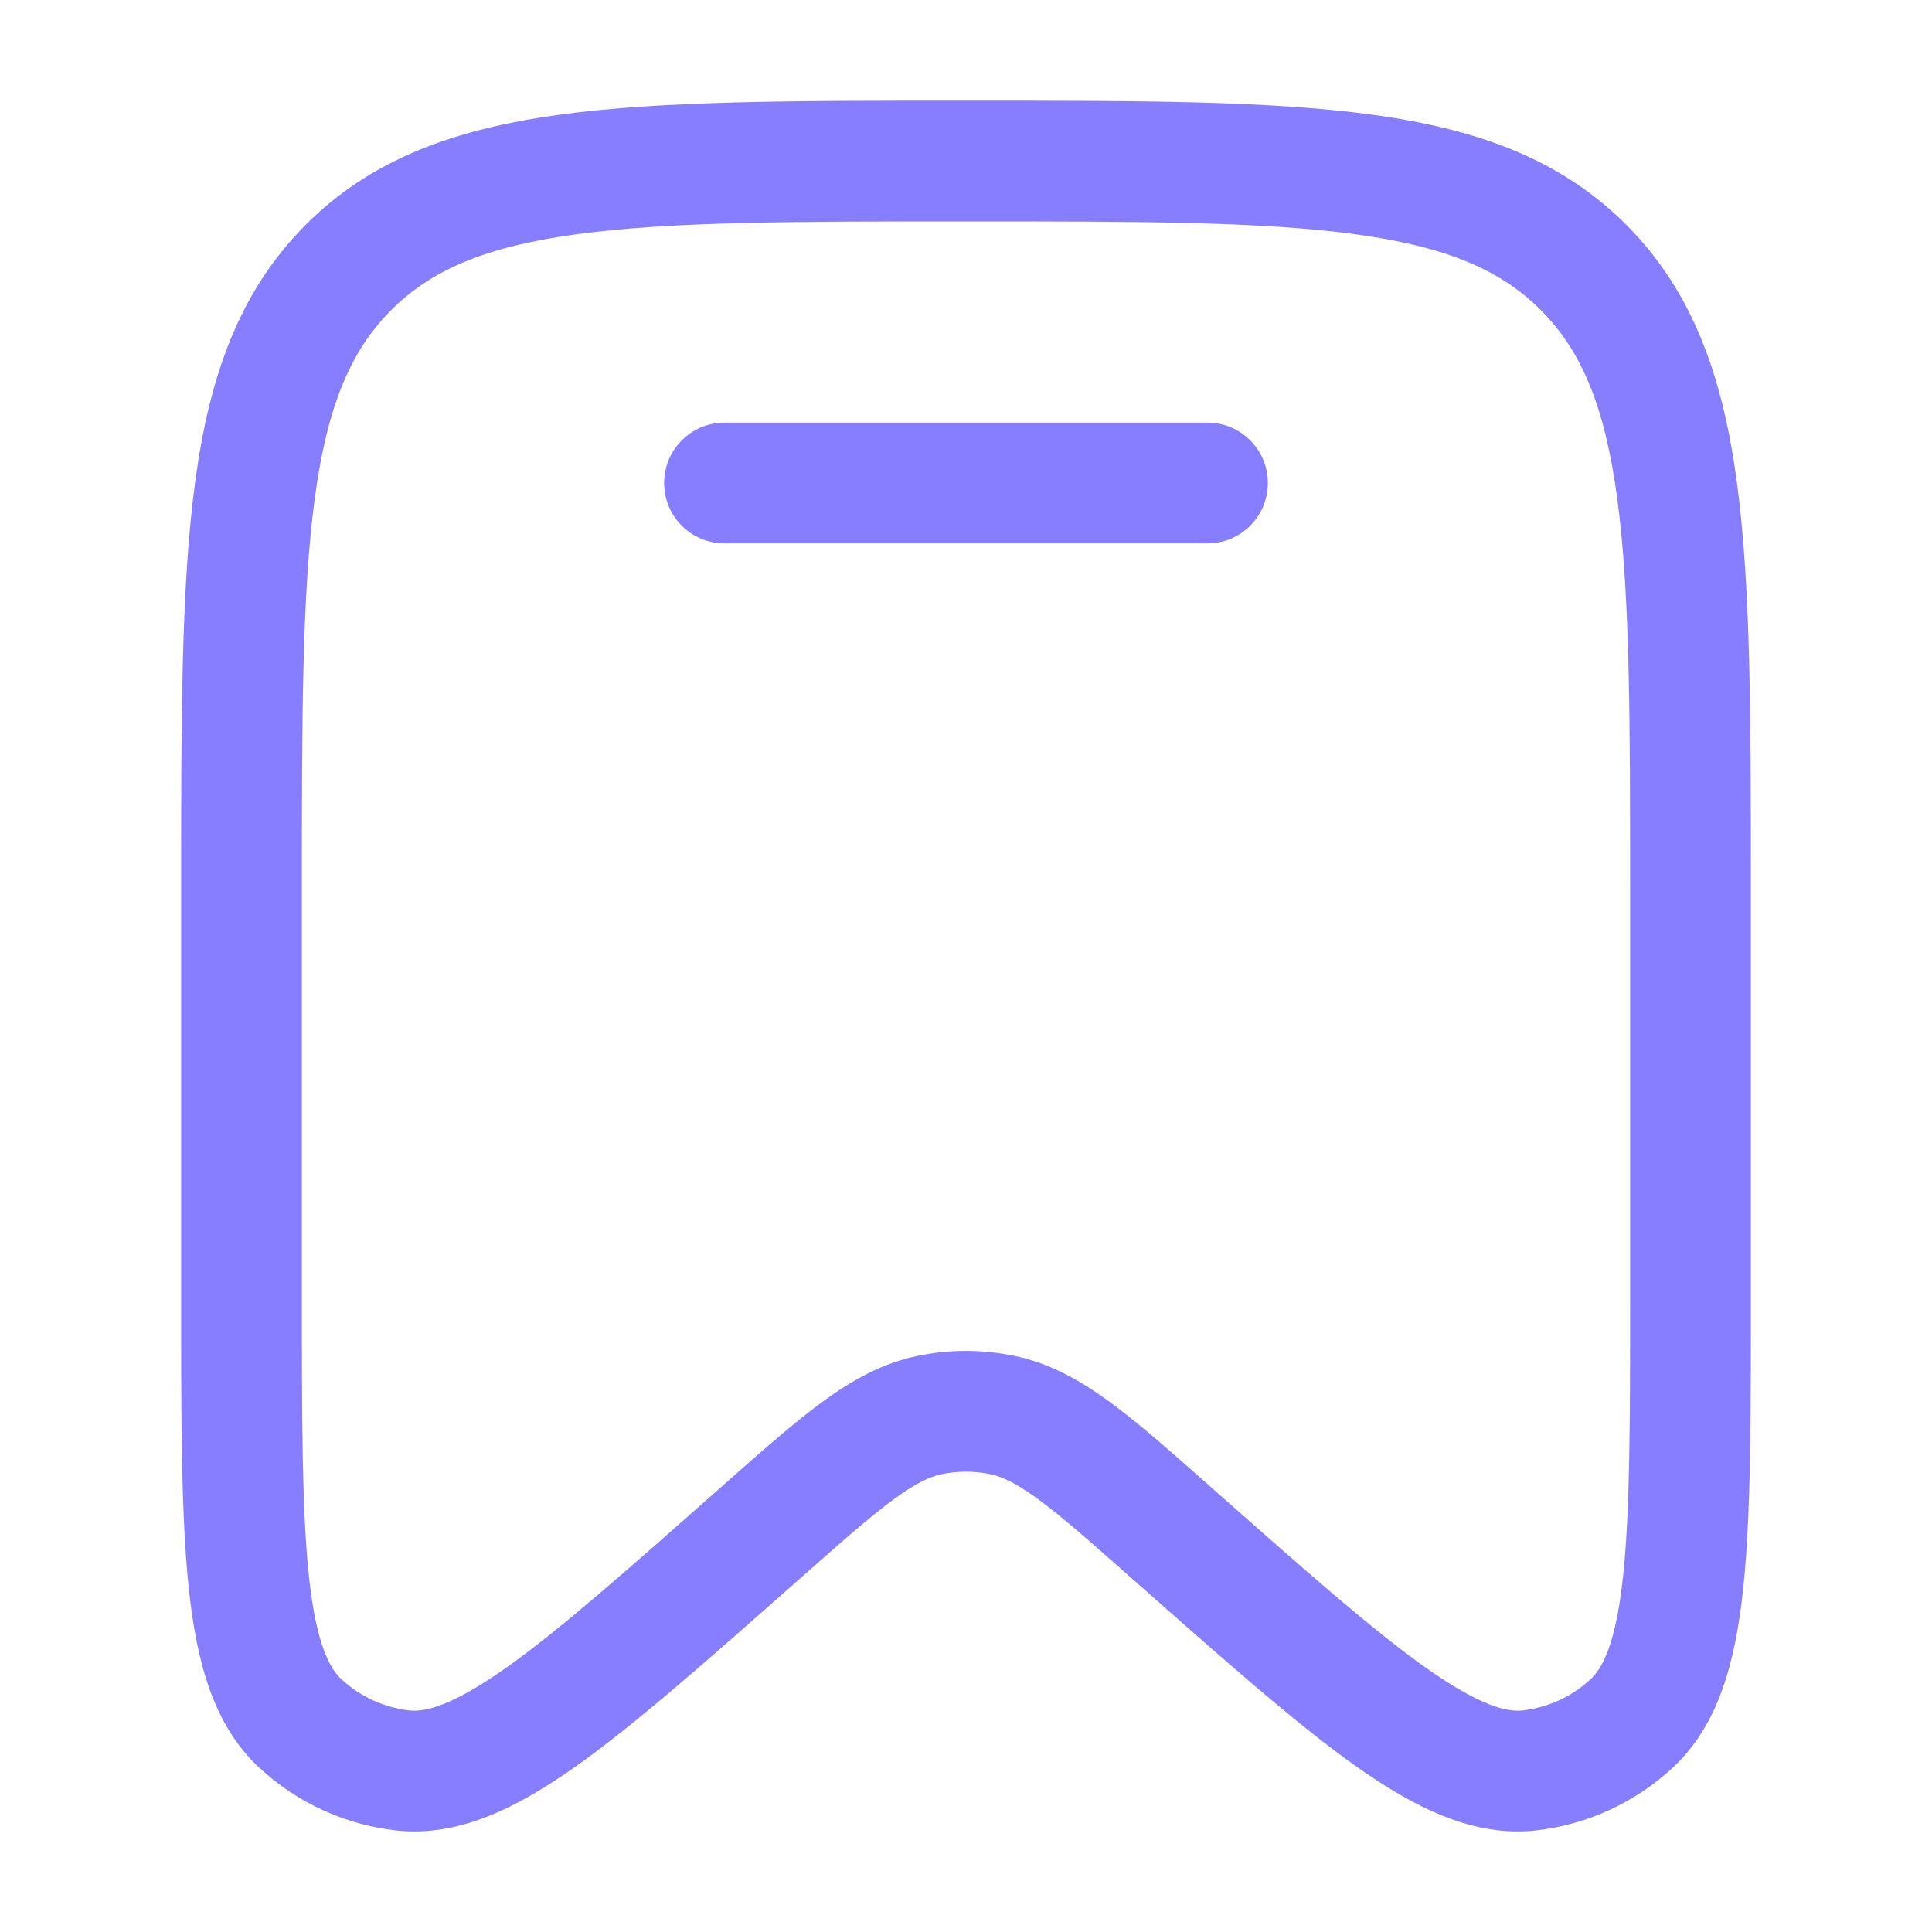
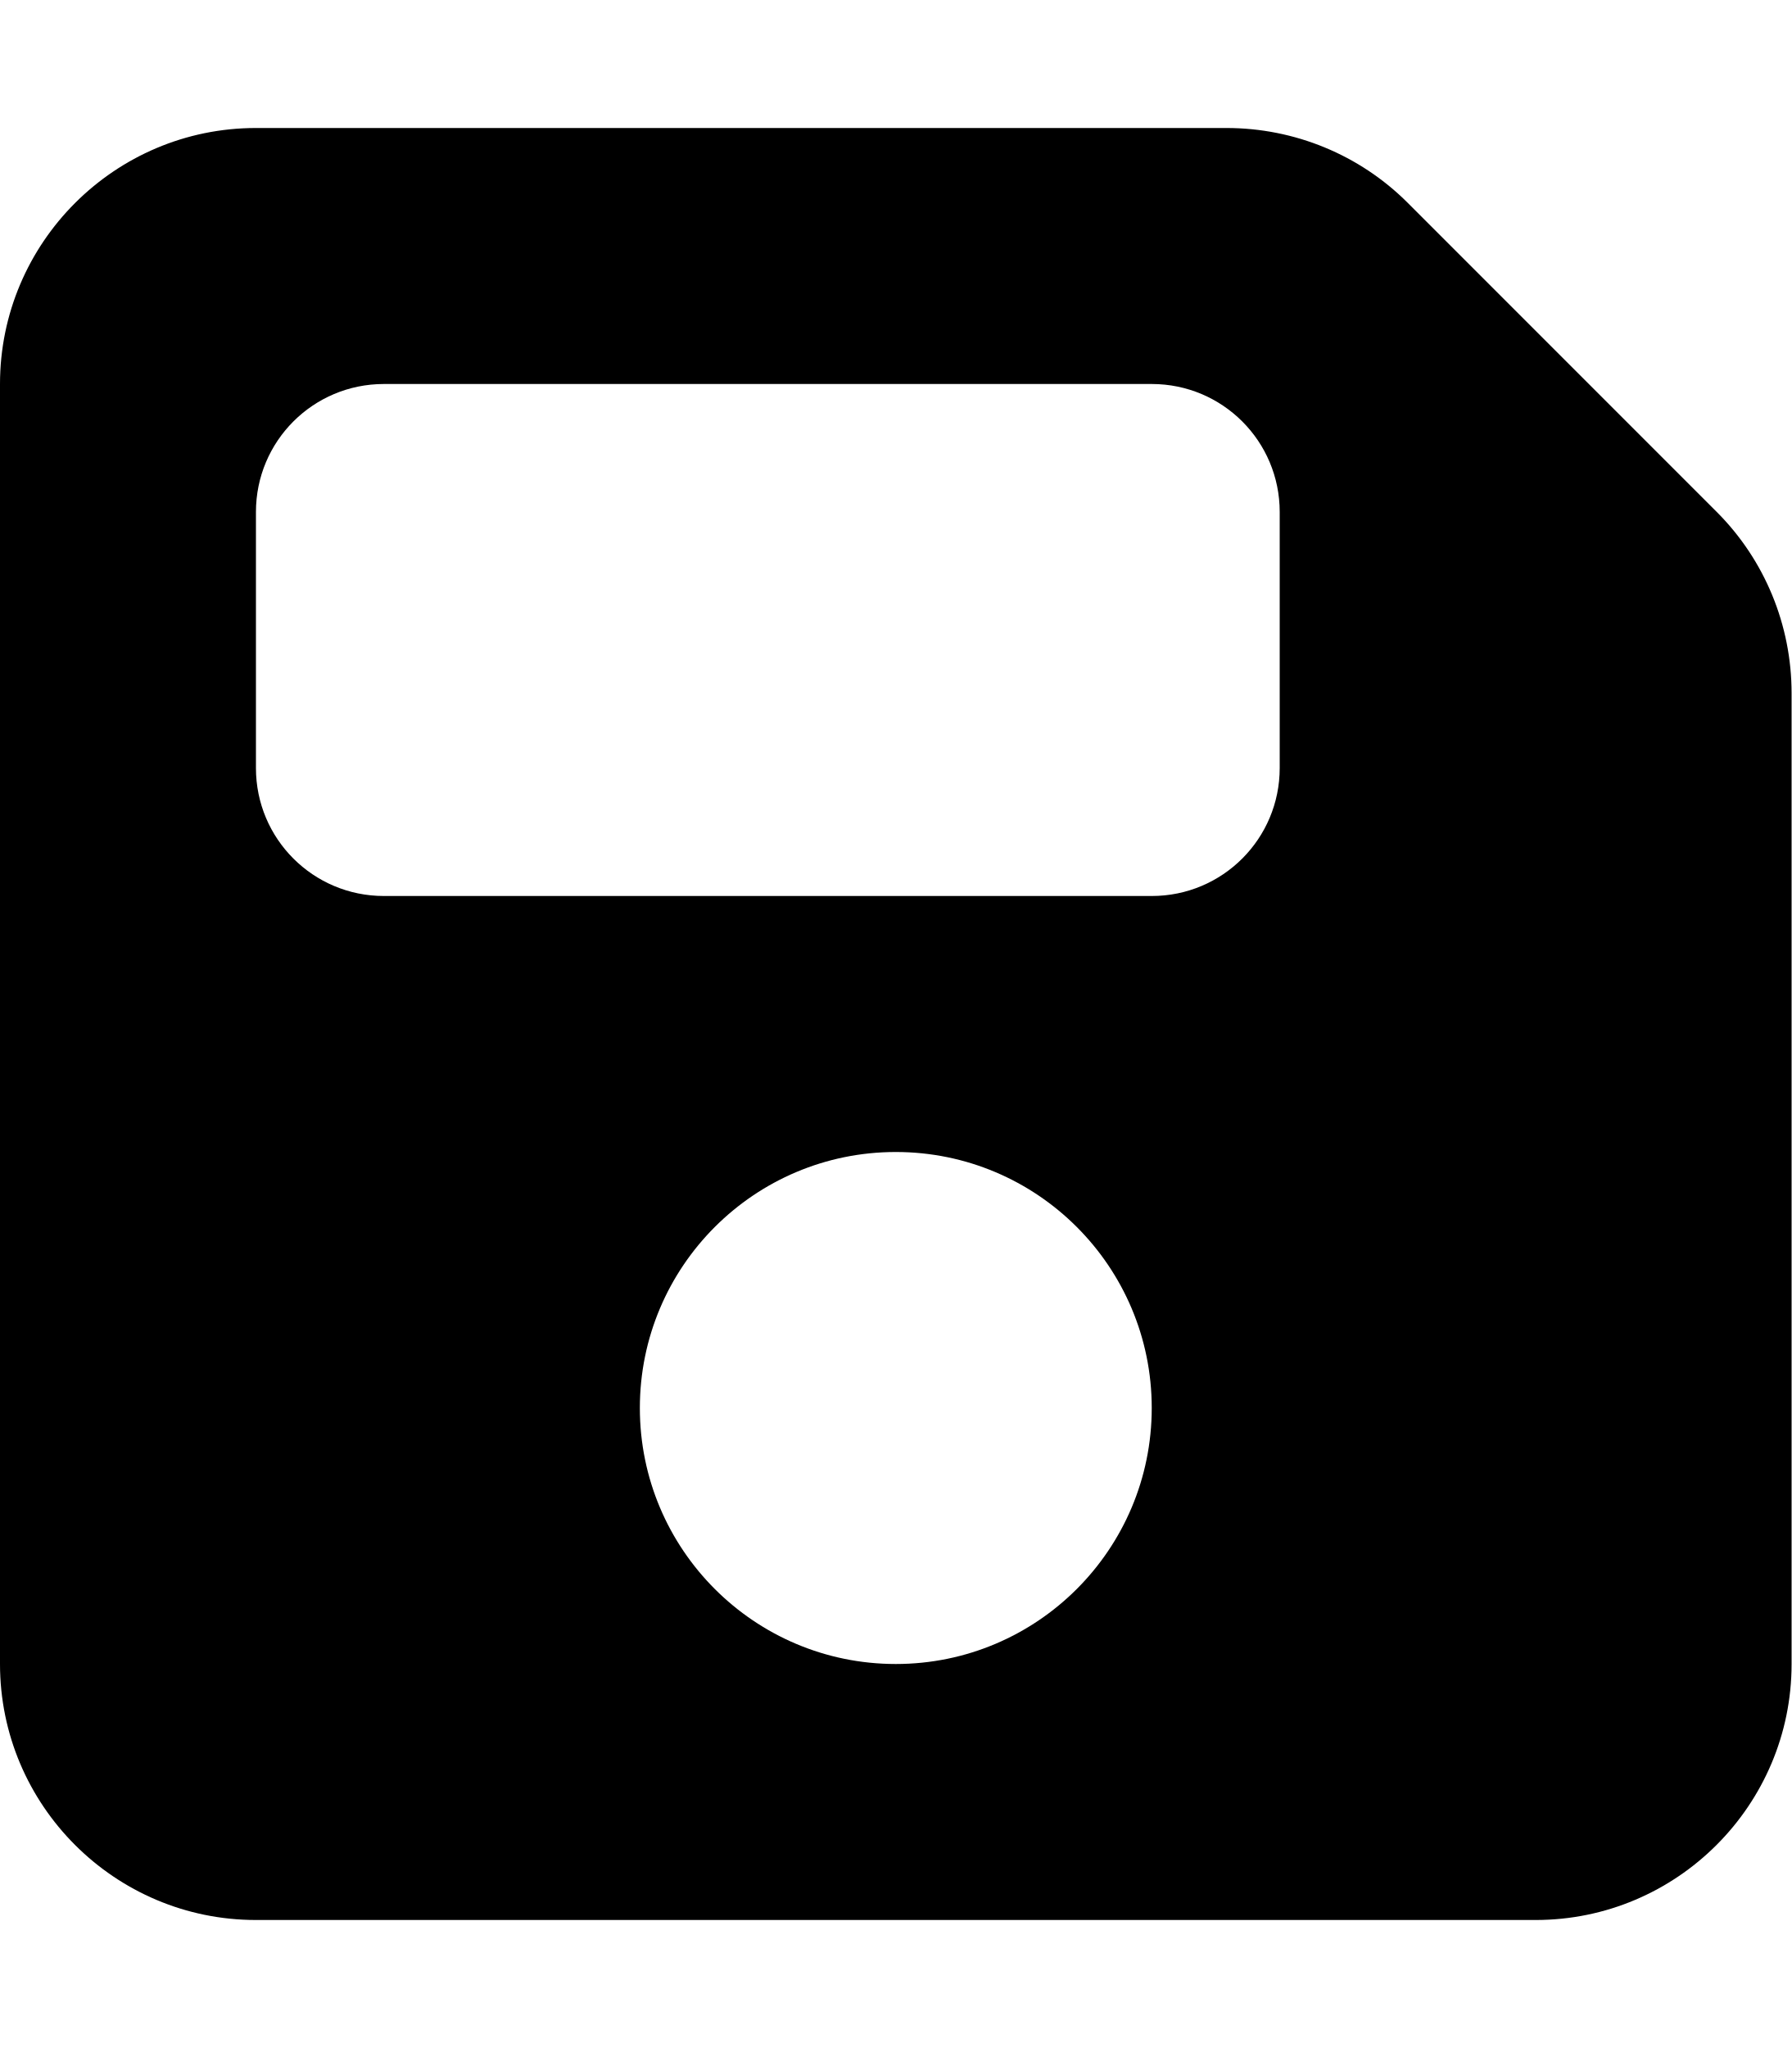
- <svg xmlns="http://www.w3.org/2000/svg" width="20" height="20" viewBox="0 0 20 20" fill="none">
-   <path d="M7.5 4.375C7.155 4.375 6.875 4.655 6.875 5C6.875 5.346 7.155 5.625 7.5 5.625H12.5C12.845 5.625 13.125 5.346 13.125 5C13.125 4.655 12.845 4.375 12.5 4.375H7.5Z" fill="#877EFF" />
-   <path fill-rule="evenodd" clip-rule="evenodd" d="M9.952 1.042C8.225 1.042 6.864 1.042 5.801 1.186C4.709 1.335 3.838 1.646 3.154 2.338C2.471 3.029 2.164 3.906 2.018 5.006C1.875 6.08 1.875 7.454 1.875 9.201V13.45C1.875 14.706 1.875 15.7 1.955 16.449C2.034 17.189 2.204 17.857 2.688 18.303C3.077 18.662 3.568 18.887 4.093 18.948C4.749 19.023 5.362 18.709 5.966 18.282C6.576 17.849 7.317 17.194 8.252 16.367L8.283 16.34C8.716 15.957 9.009 15.698 9.254 15.519C9.491 15.346 9.635 15.283 9.757 15.259C9.917 15.227 10.083 15.227 10.243 15.259C10.365 15.283 10.509 15.346 10.746 15.519C10.991 15.698 11.284 15.957 11.717 16.34L11.748 16.367C12.683 17.194 13.424 17.849 14.034 18.282C14.638 18.709 15.251 19.023 15.907 18.948C16.432 18.887 16.923 18.662 17.312 18.303C17.796 17.857 17.966 17.189 18.045 16.449C18.125 15.7 18.125 14.706 18.125 13.45V9.201C18.125 7.454 18.125 6.08 17.982 5.006C17.836 3.906 17.529 3.029 16.846 2.338C16.162 1.646 15.291 1.335 14.199 1.186C13.136 1.042 11.775 1.042 10.048 1.042H9.952ZM4.043 3.217C4.457 2.798 5.019 2.554 5.969 2.425C6.939 2.293 8.214 2.292 10 2.292C11.786 2.292 13.061 2.293 14.031 2.425C14.981 2.554 15.543 2.798 15.957 3.217C16.372 3.636 16.615 4.207 16.743 5.171C16.874 6.153 16.875 7.444 16.875 9.248V13.409C16.875 14.715 16.874 15.642 16.802 16.317C16.728 17.008 16.592 17.267 16.465 17.384C16.27 17.564 16.025 17.676 15.765 17.706C15.598 17.725 15.32 17.66 14.757 17.262C14.208 16.873 13.518 16.263 12.546 15.404L12.524 15.384C12.118 15.025 11.781 14.727 11.484 14.51C11.173 14.283 10.859 14.108 10.49 14.034C10.166 13.968 9.834 13.968 9.51 14.034C9.141 14.108 8.827 14.283 8.516 14.51C8.219 14.727 7.882 15.025 7.476 15.384L7.454 15.404C6.482 16.263 5.792 16.873 5.243 17.262C4.68 17.66 4.402 17.725 4.235 17.706C3.975 17.676 3.73 17.564 3.535 17.384C3.408 17.267 3.272 17.008 3.198 16.317C3.126 15.642 3.125 14.715 3.125 13.409V9.248C3.125 7.444 3.126 6.153 3.257 5.171C3.385 4.207 3.628 3.636 4.043 3.217Z" fill="#877EFF" />
+ <svg xmlns="http://www.w3.org/2000/svg" viewBox="0 0 448 512">
+   <path d="M64 32C28.7 32 0 60.7 0 96V416c0 35.3 28.7 64 64 64H384c35.3 0 64-28.7 64-64V173.3c0-17-6.7-33.3-18.7-45.3L352 50.7C340 38.7 323.7 32 306.7 32H64zm0 96c0-17.7 14.3-32 32-32H288c17.7 0 32 14.3 32 32v64c0 17.7-14.3 32-32 32H96c-17.7 0-32-14.3-32-32V128zM224 288a64 64 0 1 1 0 128 64 64 0 1 1 0-128z" />
</svg>
